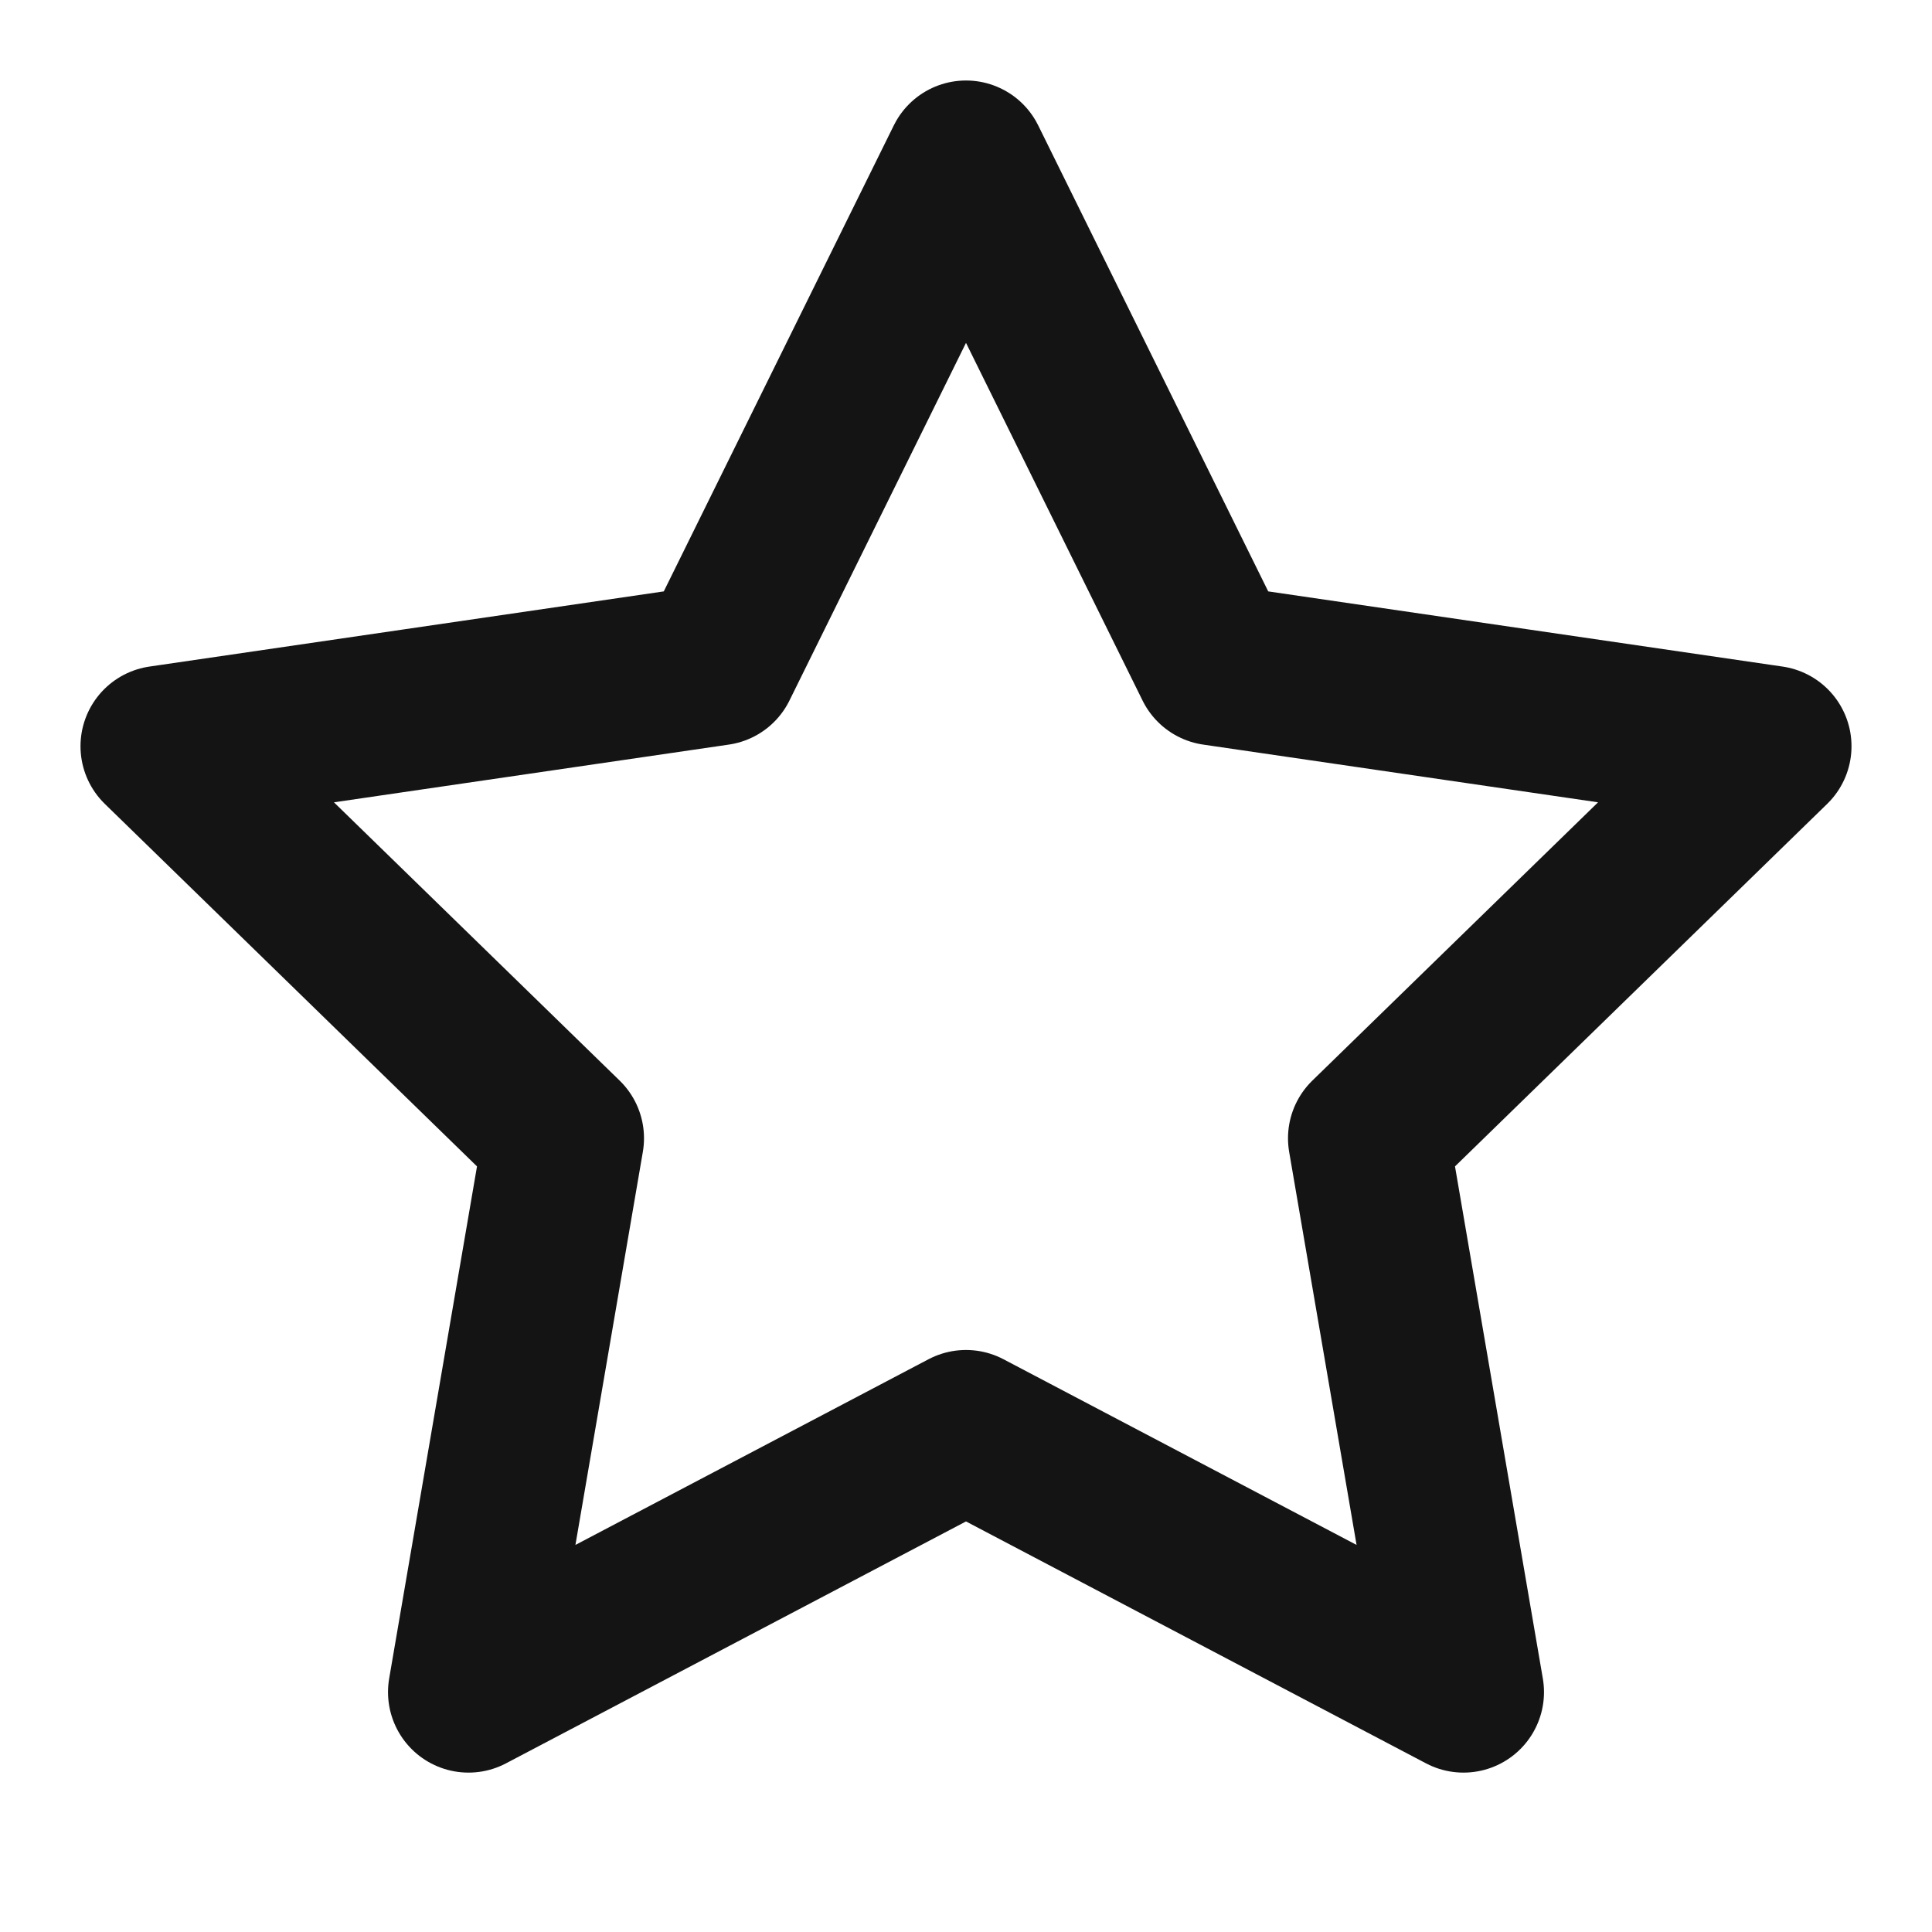
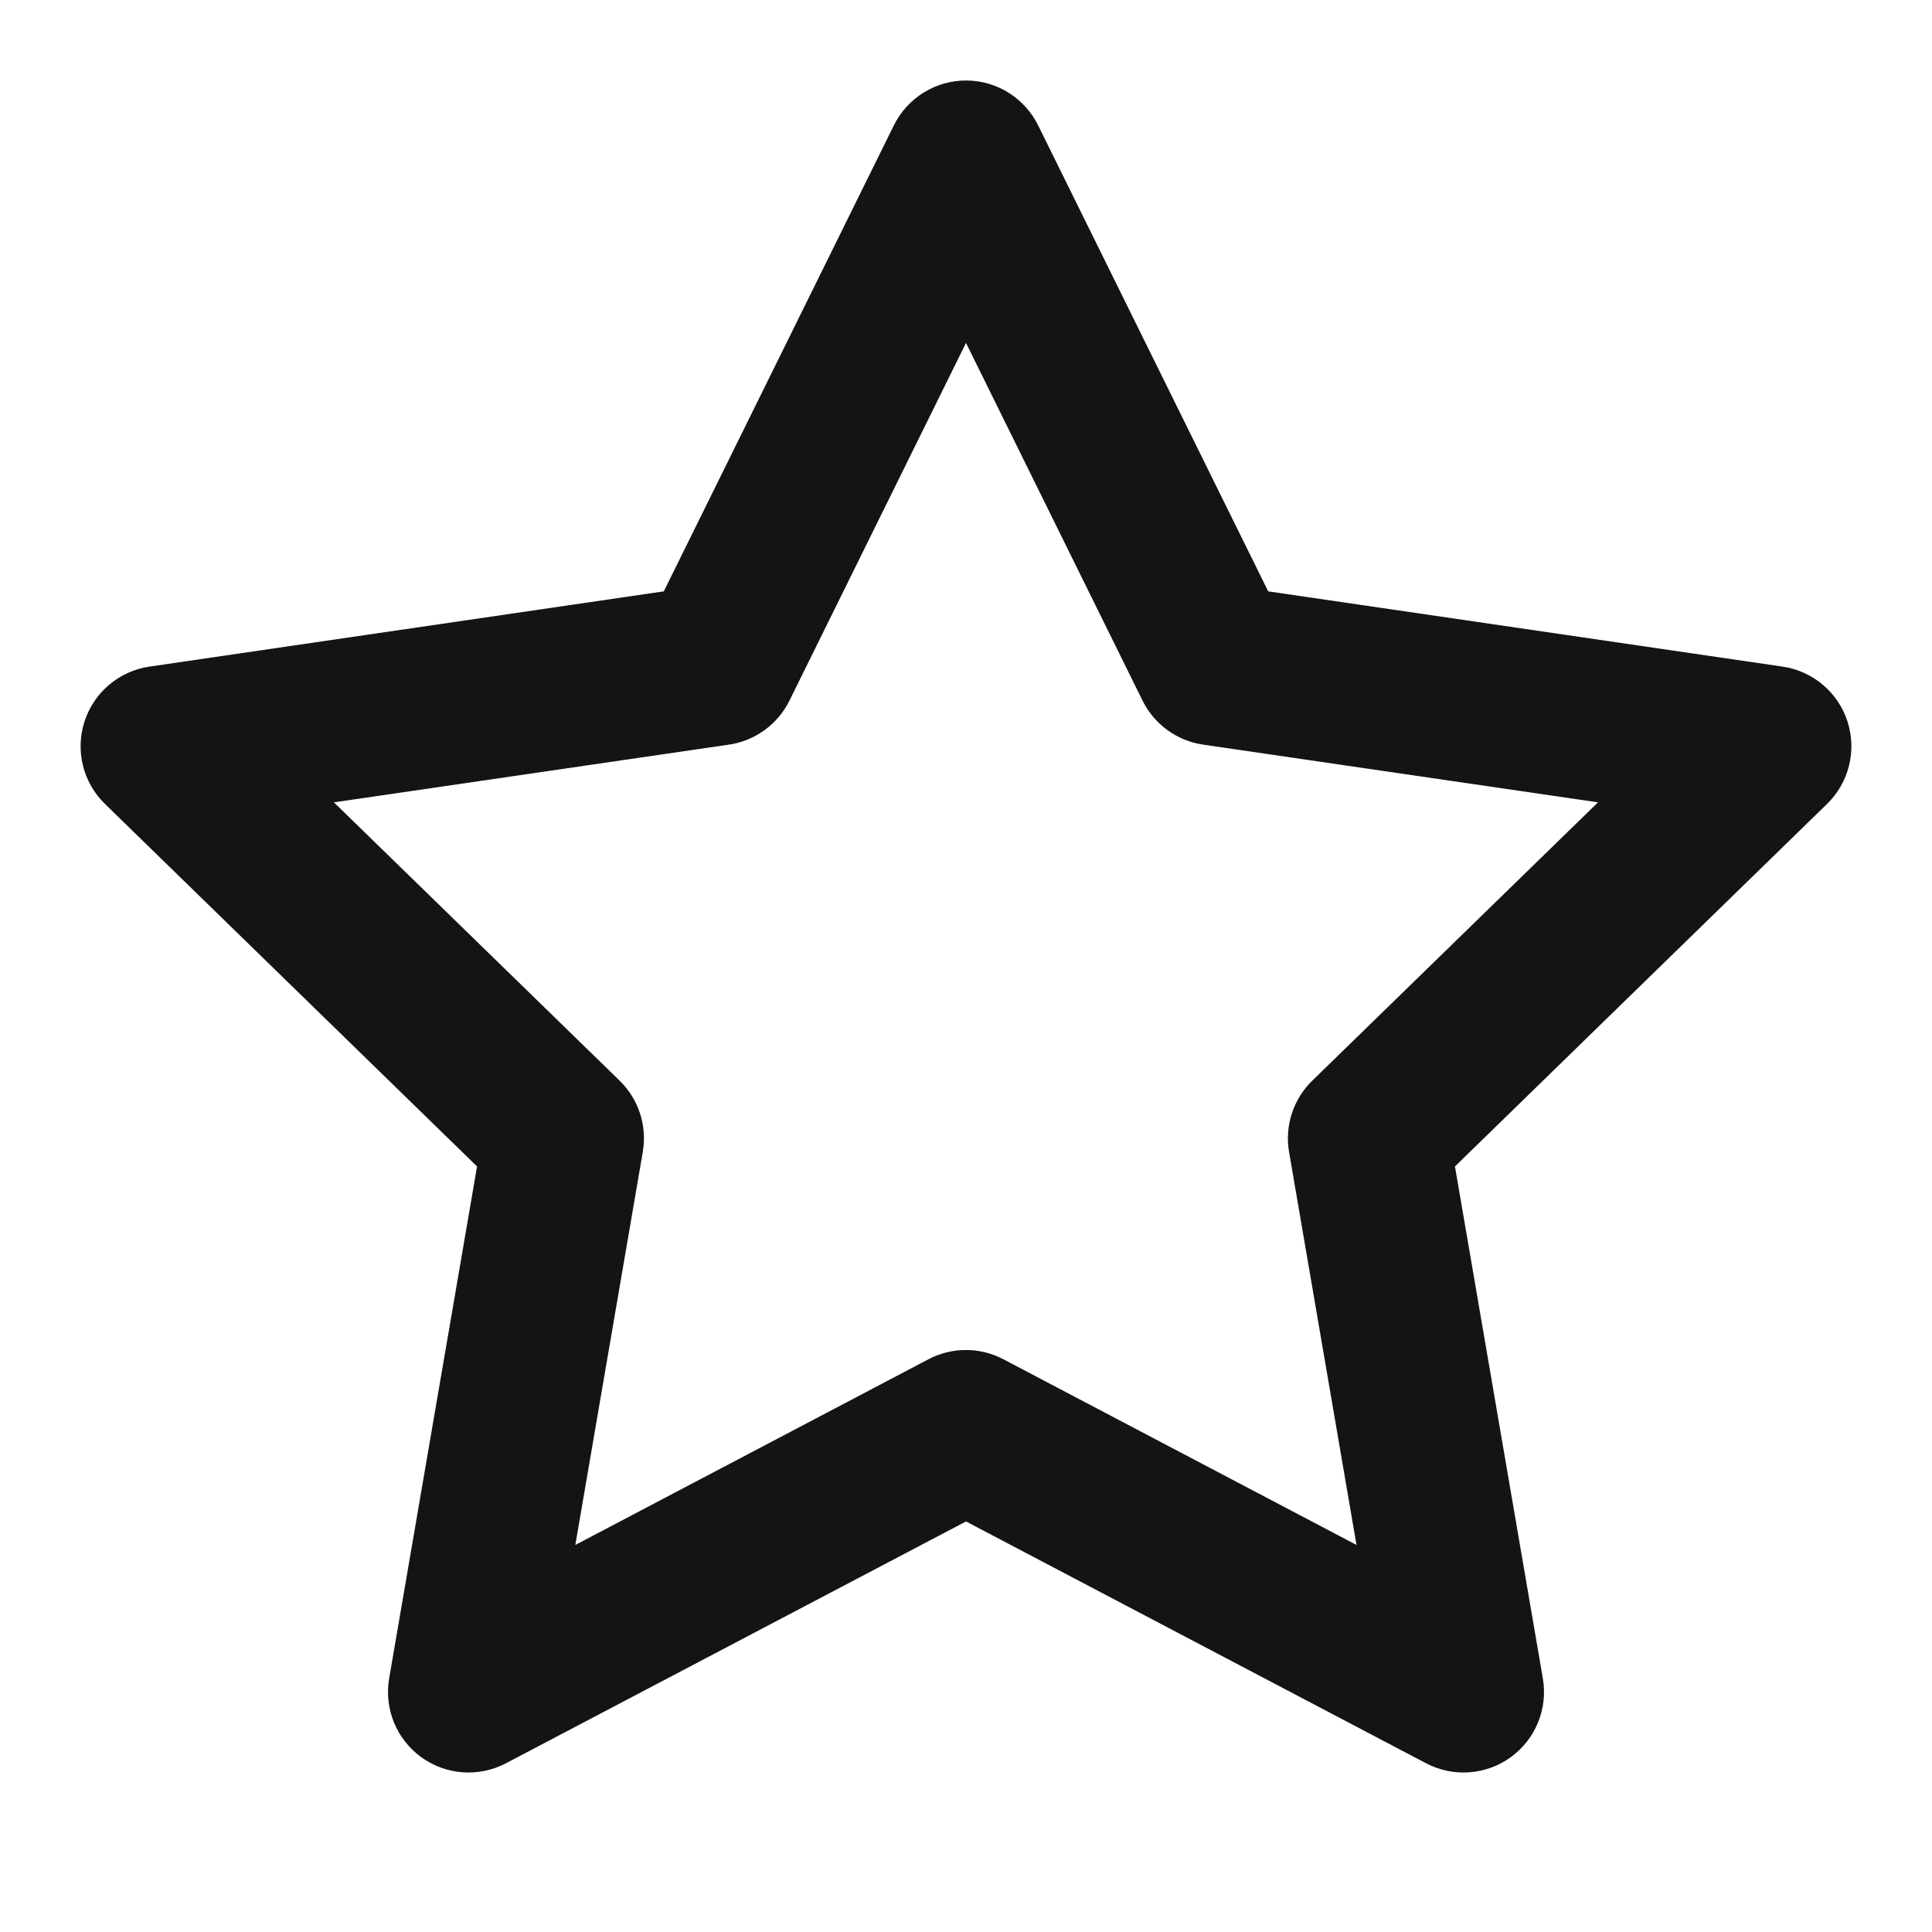
- <svg xmlns="http://www.w3.org/2000/svg" width="24" height="24" viewBox="0 0 24 24" fill="none">
-   <path d="M12 2L15.09 8.26L22 9.27L17 14.14L18.18 21.02L12 17.77L5.82 21.02L7 14.14L2 9.27L8.91 8.26L12 2Z" stroke="#141414" stroke-width="2" stroke-linecap="round" stroke-linejoin="round" />
+ <svg xmlns="http://www.w3.org/2000/svg" width="24" height="24" viewBox="0 0 24 24" fill="none" version="1.1" id="svg4">
+   <defs id="defs8" />
+   <path style="color:#000000;font-style:normal;font-variant:normal;font-weight:normal;font-stretch:normal;font-size:medium;line-height:normal;font-family:sans-serif;font-variant-ligatures:normal;font-variant-position:normal;font-variant-caps:normal;font-variant-numeric:normal;font-variant-alternates:normal;font-feature-settings:normal;text-indent:0;text-align:start;text-decoration:none;text-decoration-line:none;text-decoration-style:solid;text-decoration-color:#000000;letter-spacing:normal;word-spacing:normal;text-transform:none;writing-mode:lr-tb;direction:ltr;text-orientation:mixed;dominant-baseline:auto;baseline-shift:baseline;text-anchor:start;white-space:normal;shape-padding:0;clip-rule:nonzero;display:inline;overflow:visible;visibility:visible;opacity:1;isolation:auto;mix-blend-mode:normal;color-interpolation:sRGB;color-interpolation-filters:linearRGB;solid-color:#000000;solid-opacity:1;vector-effect:none;fill:#141414;fill-opacity:1;fill-rule:nonzero;stroke:none;stroke-width:2;stroke-linecap:round;stroke-linejoin:round;stroke-miterlimit:4;stroke-dasharray:none;stroke-dashoffset:0;stroke-opacity:1;color-rendering:auto;image-rendering:auto;shape-rendering:auto;text-rendering:auto;enable-background:accumulate" d="M 12.012,1 A 1,1 0 0 0 11.104,1.557 L 8.246,7.346 1.855,8.281 A 1,1 0 0 0 1.303,9.986 l 4.623,4.504 -1.092,6.361 a 1,1 0 0 0 1.451,1.053 L 12,18.9 l 5.715,3.004 a 1,1 0 0 0 1.451,-1.053 L 18.074,14.49 22.697,9.986 A 1,1 0 0 0 22.145,8.281 L 15.754,7.346 12.896,1.557 A 1,1 0 0 0 12.012,1 Z M 12,4.26 14.193,8.703 A 1,1 0 0 0 14.945,9.25 l 4.906,0.717 -3.549,3.457 a 1,1 0 0 0 -0.289,0.885 l 0.838,4.883 -4.387,-2.307 a 1,1 0 0 0 -0.93,0 l -4.387,2.307 0.838,-4.883 A 1,1 0 0 0 7.697,13.424 L 4.148,9.967 9.055,9.25 A 1,1 0 0 0 9.807,8.703 Z" id="path2" />
</svg>
